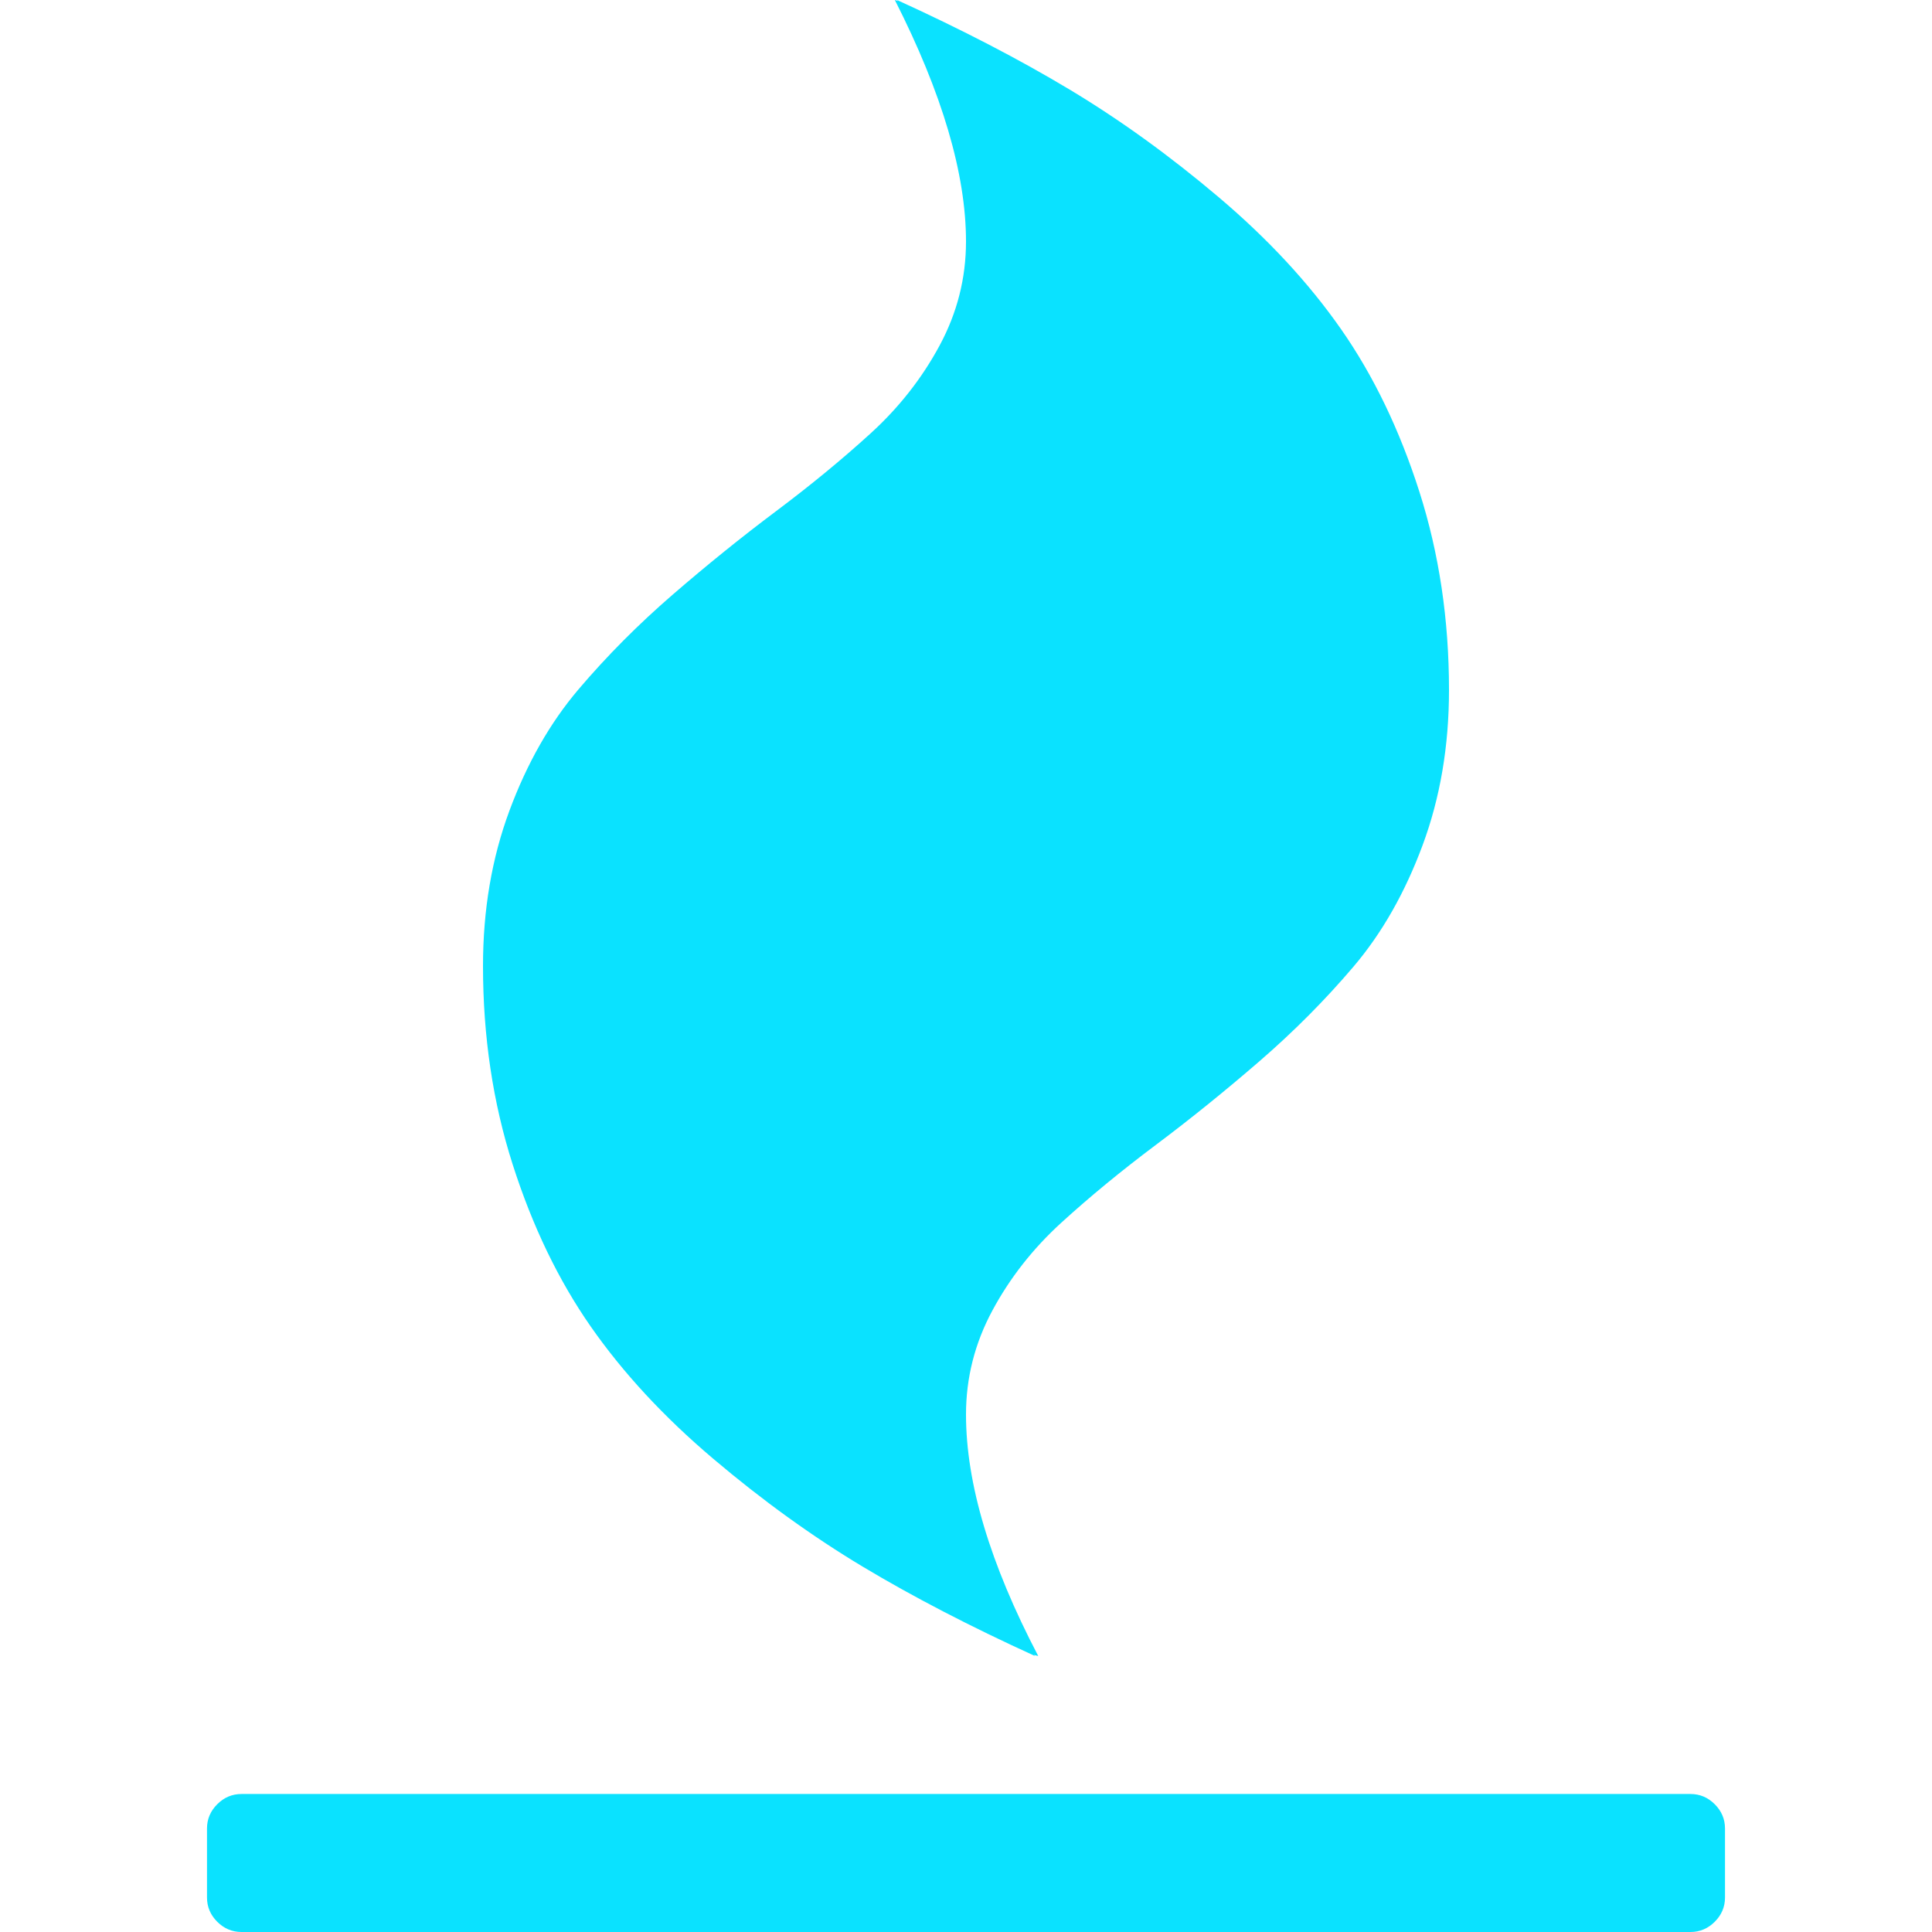
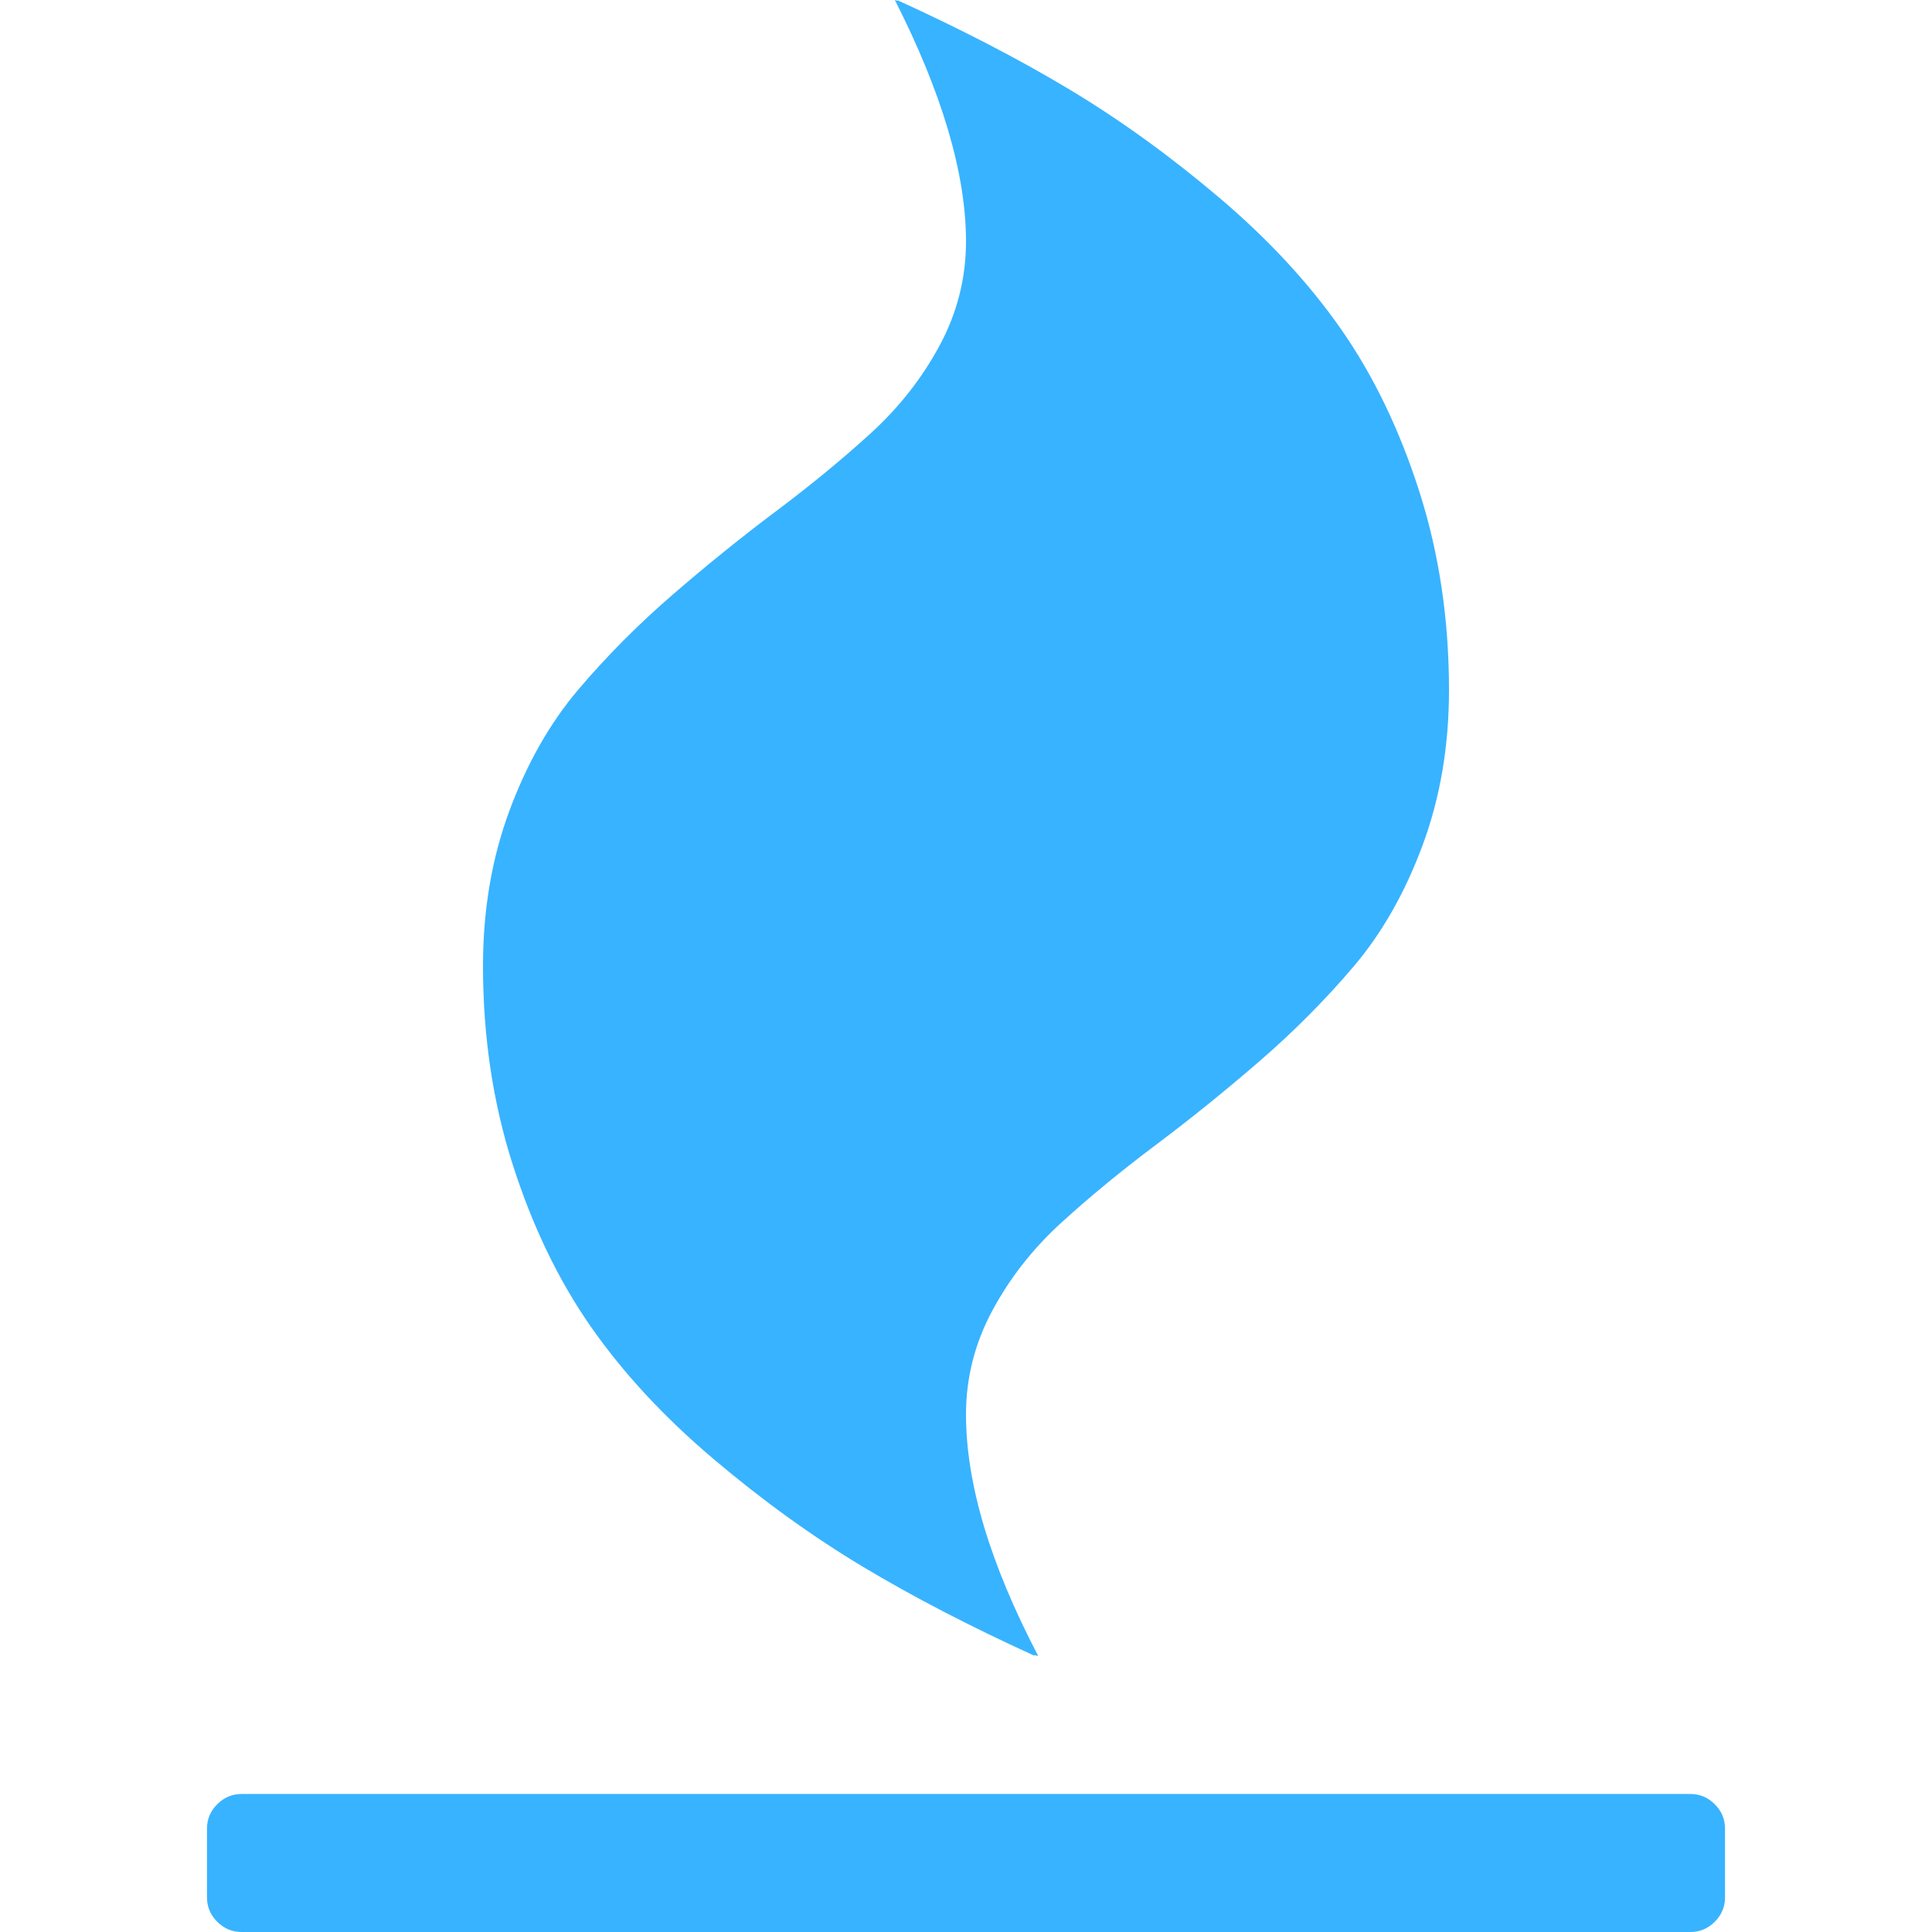
<svg xmlns="http://www.w3.org/2000/svg" width="1792" height="1792" viewBox="0 0 1792 1792">
-   <path d="M1600 1696v64q0 13-9.5 22.5t-22.5 9.5h-1344q-13 0-22.5-9.5t-9.5-22.5v-64q0-13 9.5-22.5t22.5-9.5h1344q13 0 22.5 9.5t9.5 22.5zm-256-1056q0 78-24.5 144t-64 112.5-87.5 88-96 77.5-87.5 72-64 81.5-24.5 96.5q0 96 67 224l-4-1 1 1q-90-41-160-83t-138.5-100-113.5-122.5-72.5-150.5-27.5-184q0-78 24.5-144t64-112.5 87.5-88 96-77.5 87.5-72 64-81.5 24.5-96.5q0-94-66-224l3 1-1-1q90 41 160 83t138.5 100 113.5 122.5 72.5 150.5 27.5 184z" fill="#0ae2ff" />
+   <path d="M1600 1696v64q0 13-9.5 22.5t-22.5 9.5h-1344q-13 0-22.5-9.5t-9.5-22.5v-64q0-13 9.5-22.5t22.5-9.5h1344q13 0 22.5 9.5t9.5 22.5zm-256-1056q0 78-24.5 144t-64 112.5-87.5 88-96 77.5-87.5 72-64 81.5-24.5 96.5q0 96 67 224l-4-1 1 1q-90-41-160-83t-138.5-100-113.5-122.5-72.5-150.5-27.5-184q0-78 24.5-144t64-112.5 87.5-88 96-77.5 87.5-72 64-81.5 24.5-96.5q0-94-66-224l3 1-1-1q90 41 160 83t138.5 100 113.5 122.5 72.5 150.5 27.5 184z" fill="#38b3ff" />
</svg>
